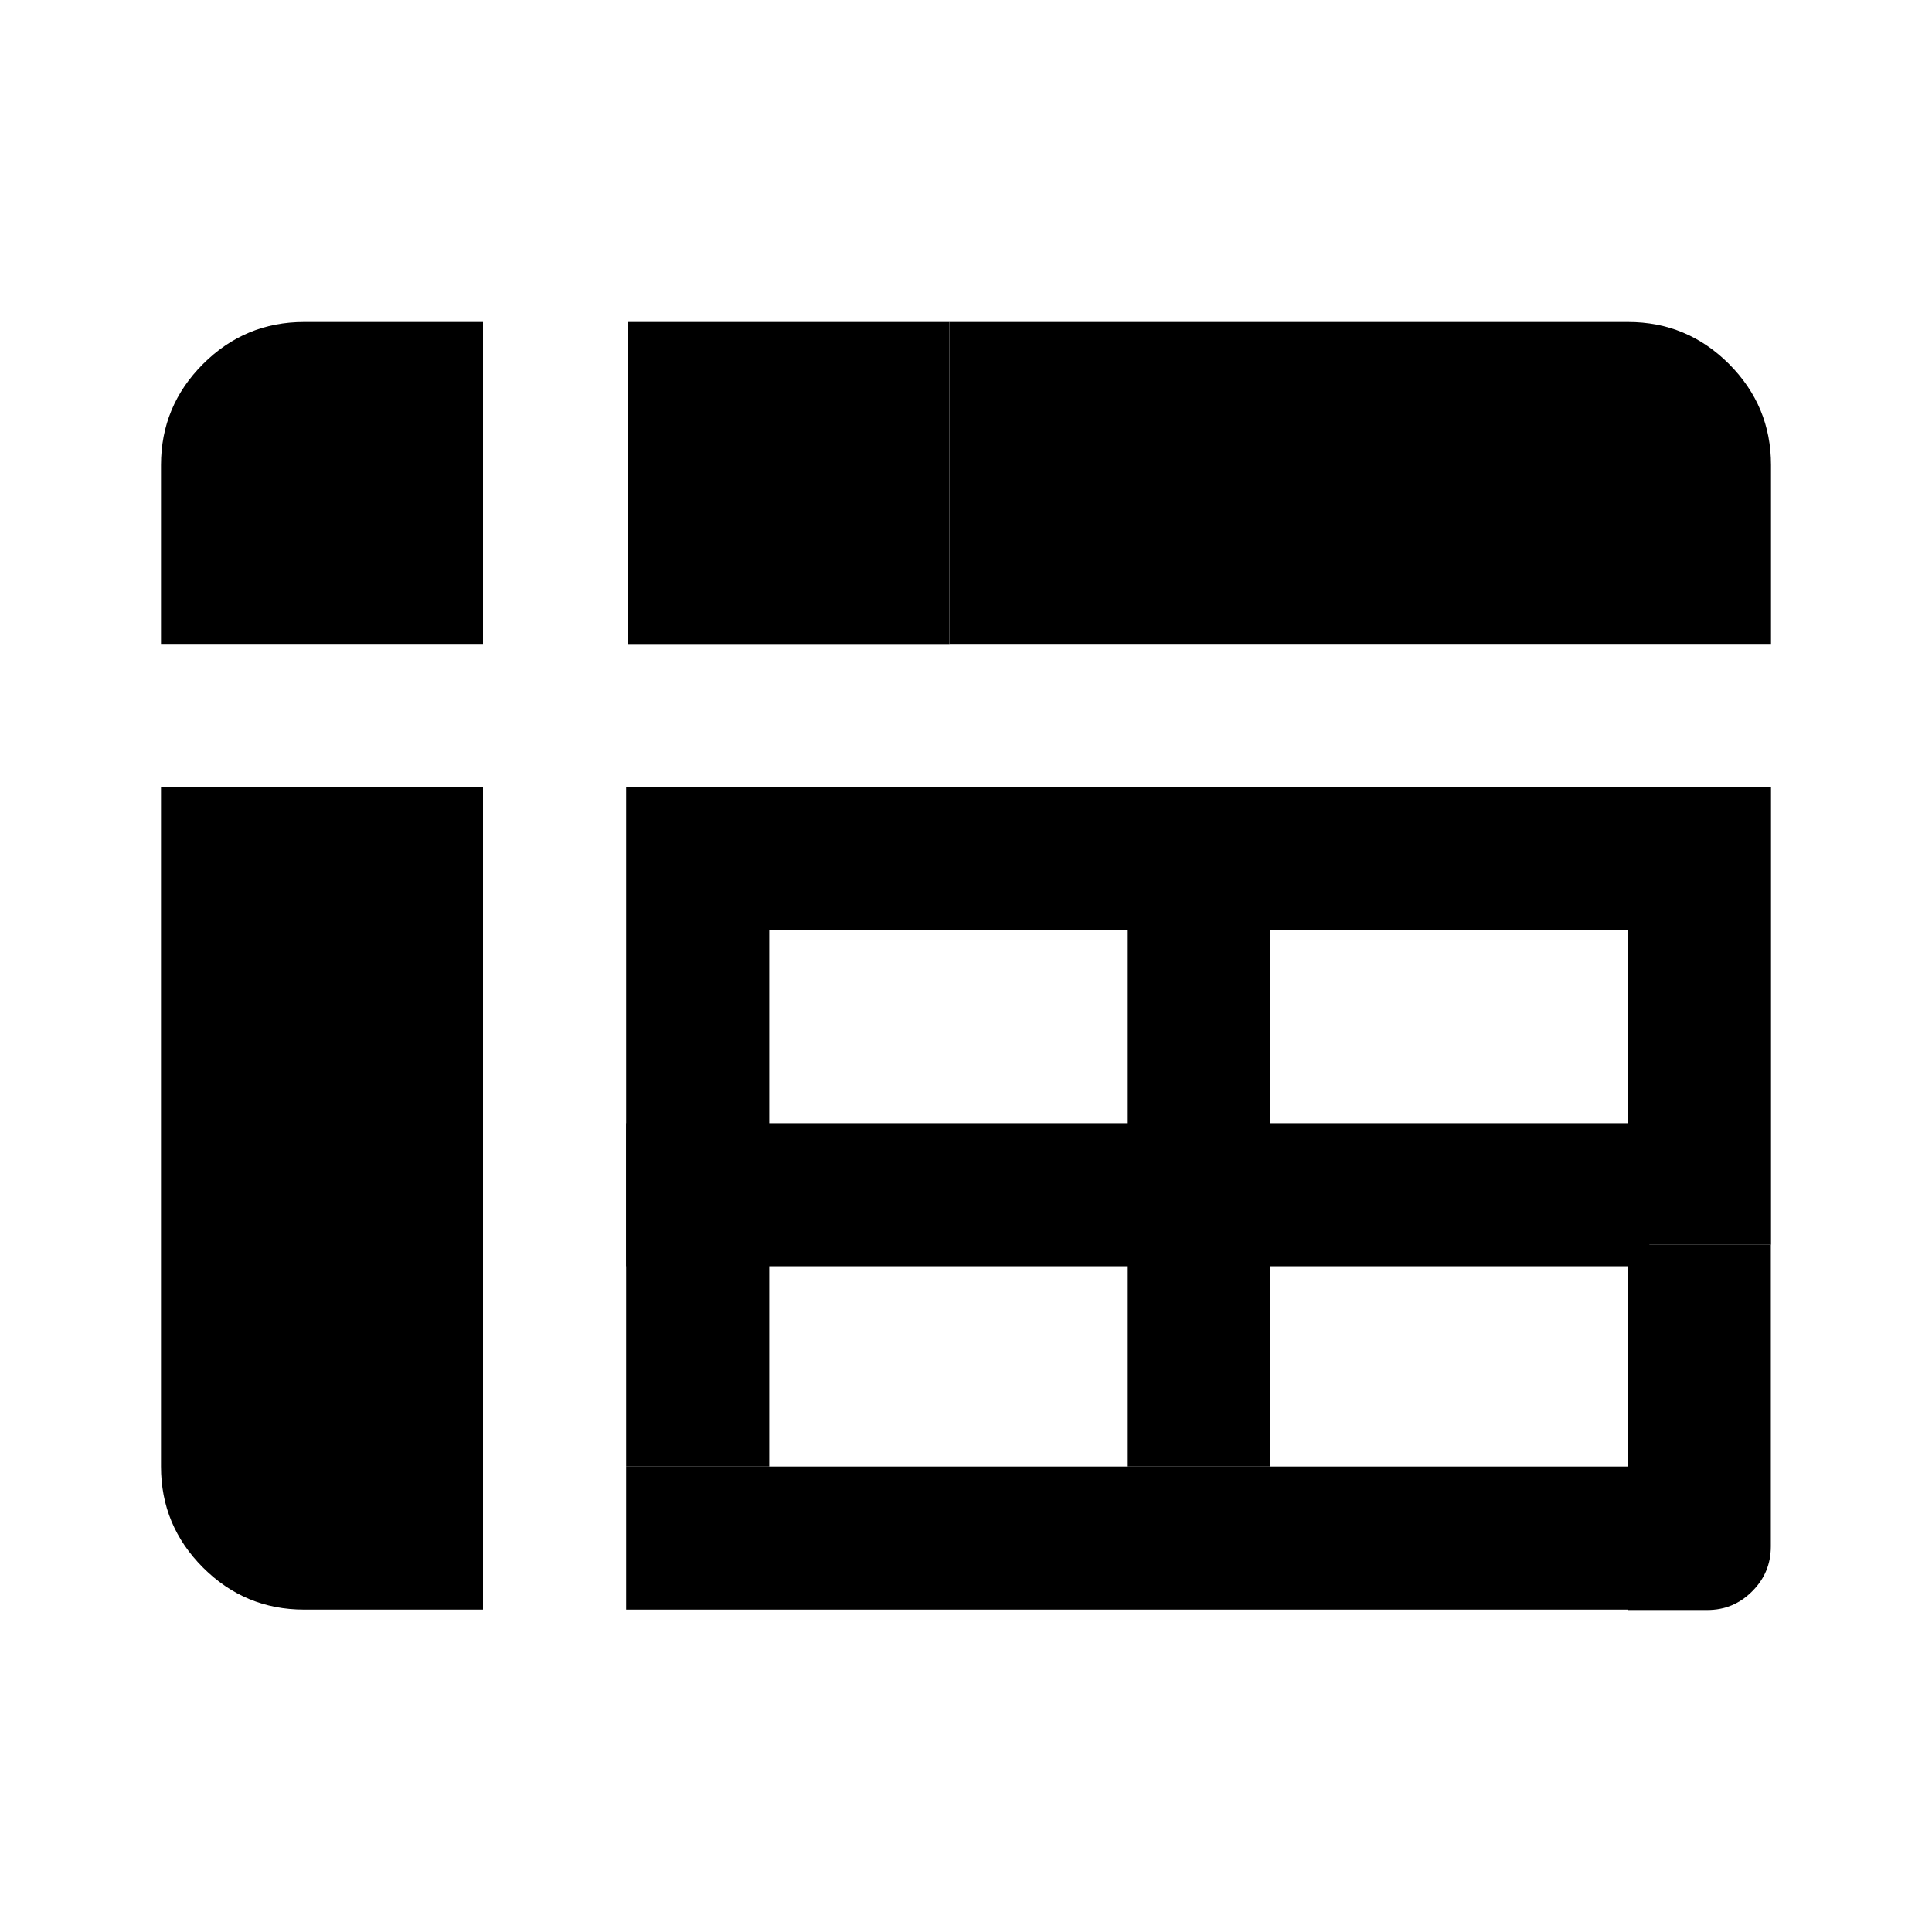
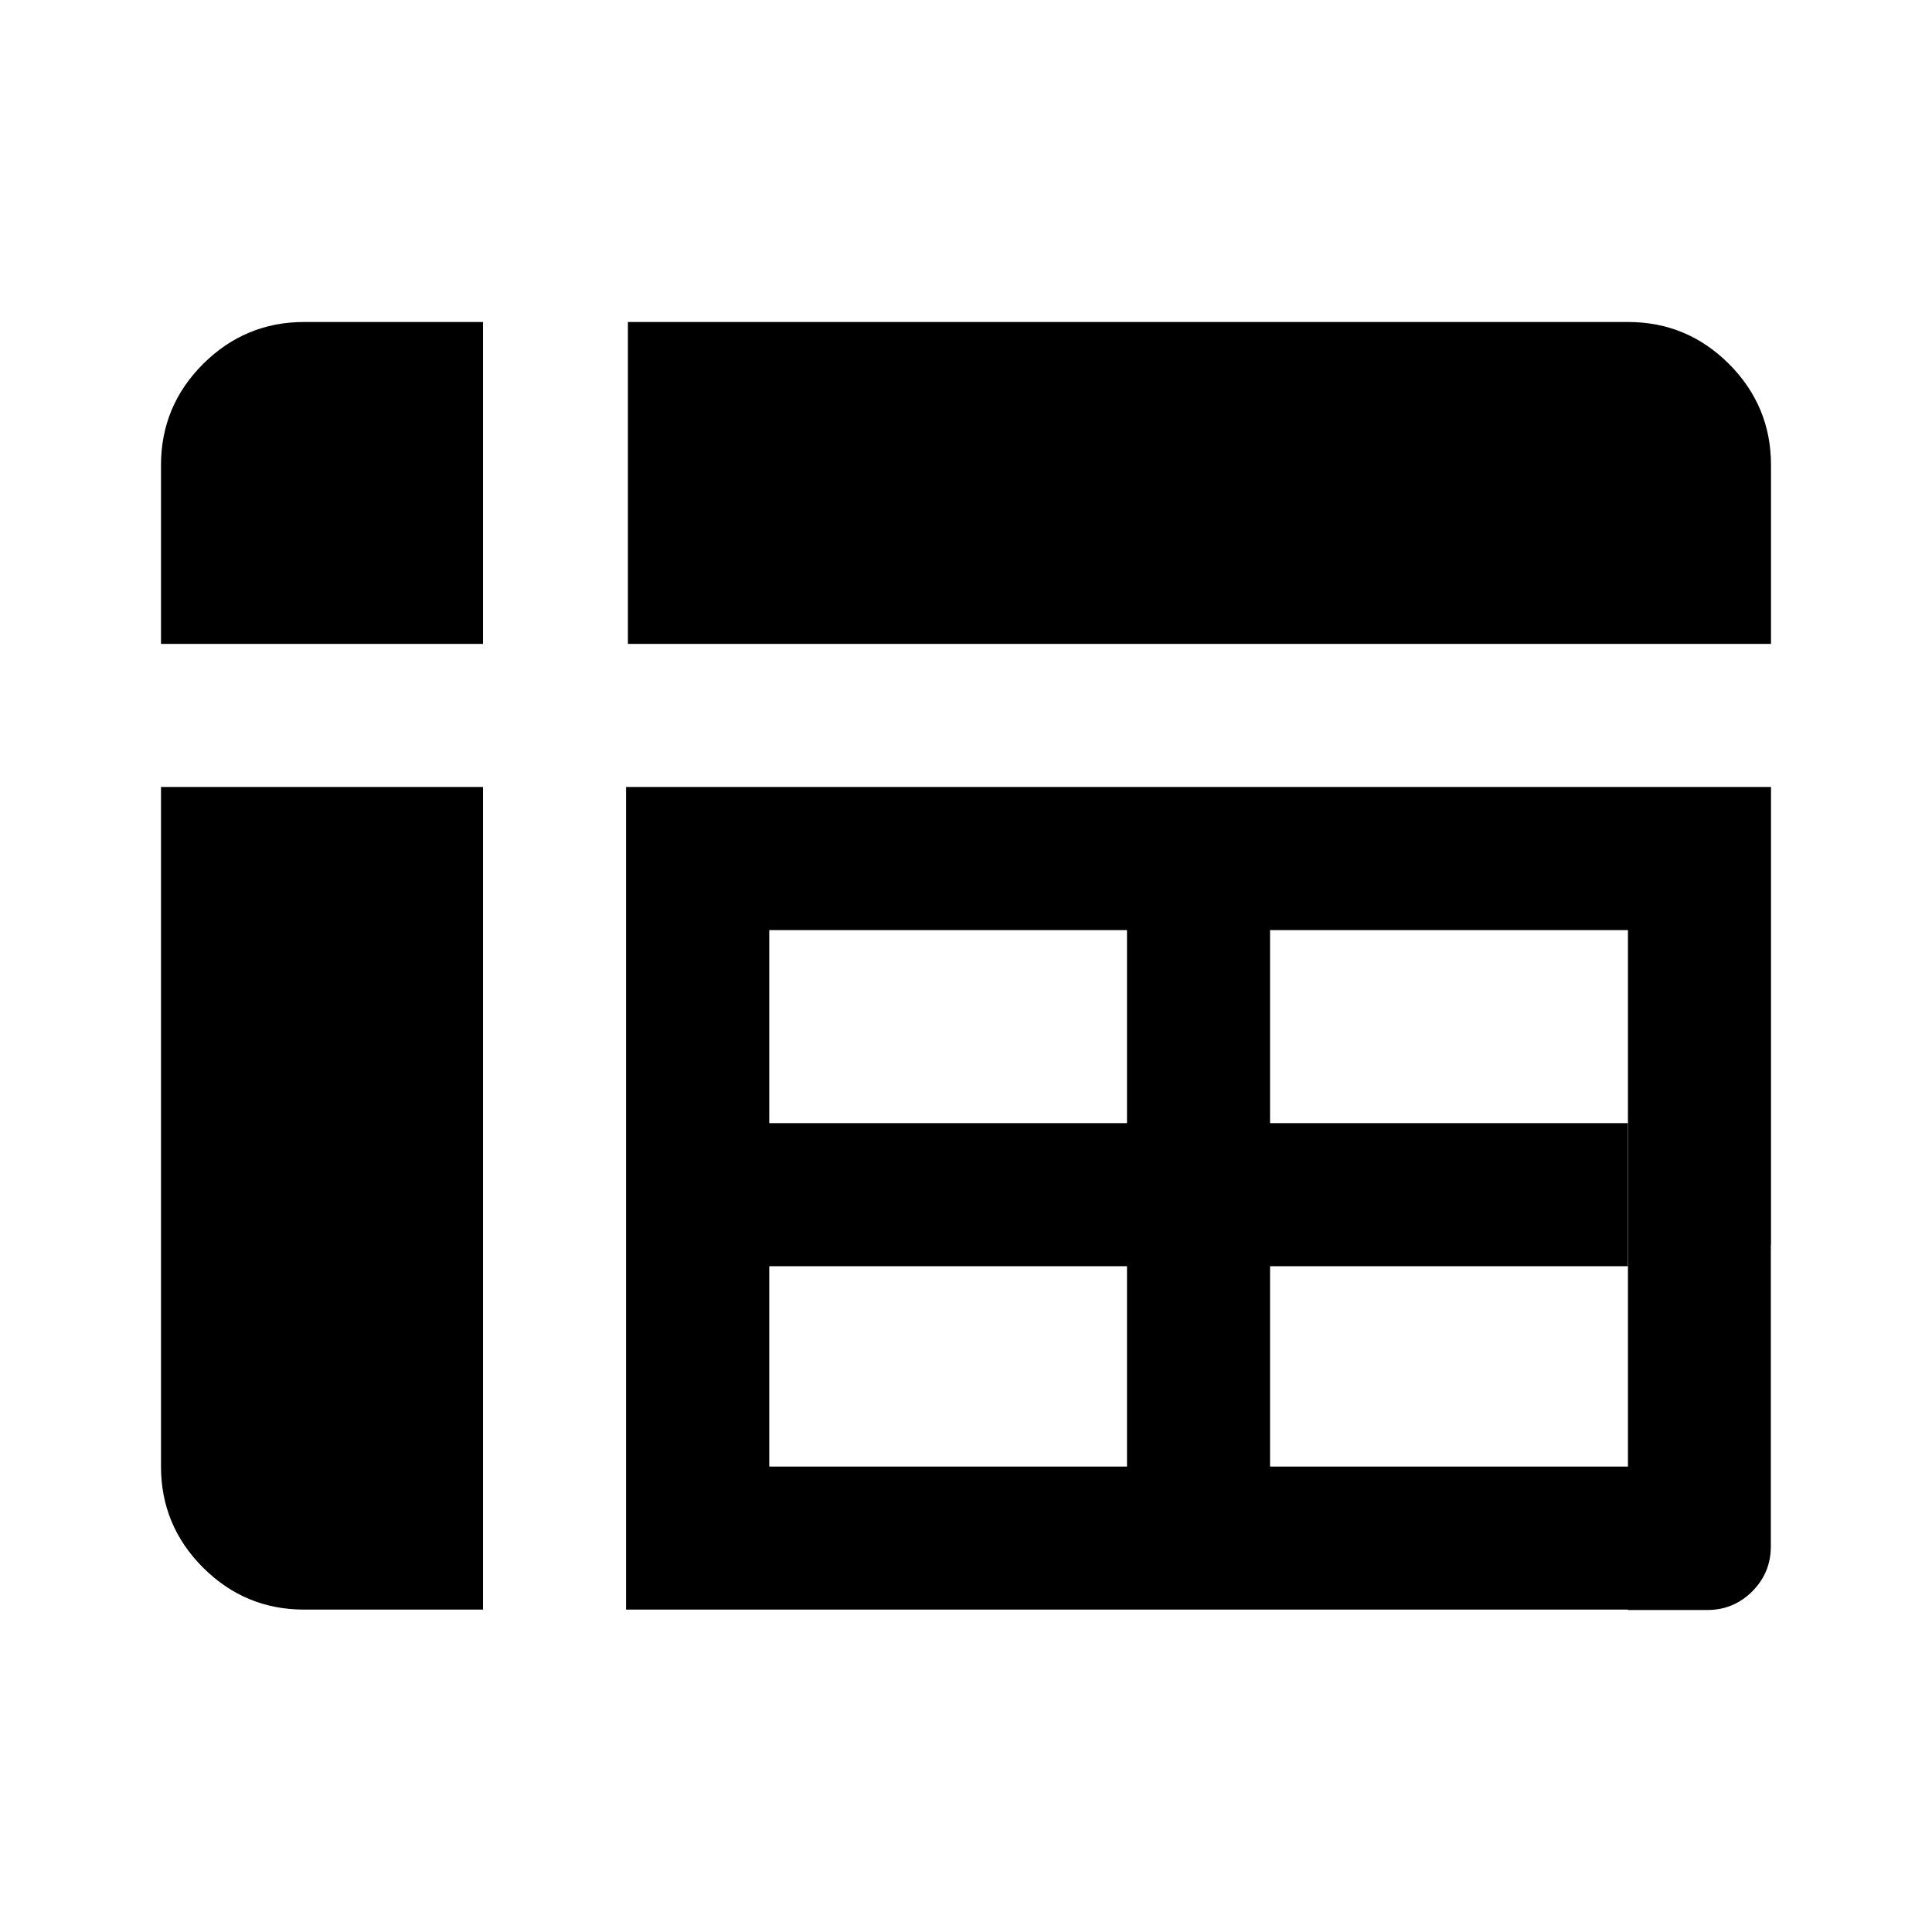
<svg xmlns="http://www.w3.org/2000/svg" width="24" height="24" viewBox="0 0 24 24" fill="none">
-   <path d="M3.778 19.995C3.289 19.995 2.87 19.821 2.522 19.473C2.174 19.125 2 18.707 2 18.218V9.776H6V19.995H3.778ZM2 7.999V5.777C2 5.288 2.174 4.87 2.522 4.522C2.87 4.174 3.289 4 3.778 4H6V7.999H2Z" fill="black" />
-   <path d="M21.766 19.768C21.612 19.923 21.426 20 21.209 20H20.222V15.463H21.998V19.211C21.998 19.428 21.921 19.614 21.766 19.768Z" fill="black" />
-   <path d="M7.778 9.776H22V11.553H7.778V9.776Z" fill="black" />
-   <path d="M7.778 13.953H20.489V15.73H7.778V13.953Z" fill="black" />
-   <path d="M7.778 18.218H20.222V19.995H7.778V18.218Z" fill="black" />
-   <path d="M7.778 11.553H9.556V18.218H7.778V11.553Z" fill="black" />
-   <path d="M14 11.553H15.778V18.218H14V11.553Z" fill="black" />
-   <path d="M20.222 11.553H22V15.463H20.222V11.553Z" fill="black" />
-   <path d="M11.794 4V7.999H22V5.777C22 5.288 21.826 4.87 21.479 4.522C21.131 4.174 20.713 4 20.225 4H11.794Z" fill="black" />
-   <path d="M7.8 4H11.794V8H7.8V4Z" fill="black" />
+   <path fill-rule="evenodd" clip-rule="evenodd" d="M22 15.463H21.998V19.211C21.998 19.428 21.921 19.614 21.767 19.769C21.612 19.923 21.426 20 21.209 20H20.223V19.995H7.777V9.776H22V15.463ZM9.556 18.218H14V15.729H9.556V18.218ZM15.777 13.952H20.22V15.729H15.777V18.218H20.223V11.554H15.777V13.952ZM9.556 13.952H14V11.554H9.556V13.952Z" fill="black" />
+   <path d="M6 19.995H3.777C3.289 19.995 2.871 19.821 2.522 19.473C2.174 19.125 2 18.706 2 18.218V9.776H6V19.995Z" fill="black" />
+   <path d="M6 7.999H2V5.777C2 5.289 2.174 4.87 2.522 4.522C2.871 4.175 3.289 4 3.777 4H6V7.999Z" fill="black" />
+   <path d="M20.225 4C20.713 4 21.131 4.174 21.479 4.522C21.826 4.87 22 5.289 22 5.777V7.999H7.8V4H20.225Z" fill="black" />
</svg>
